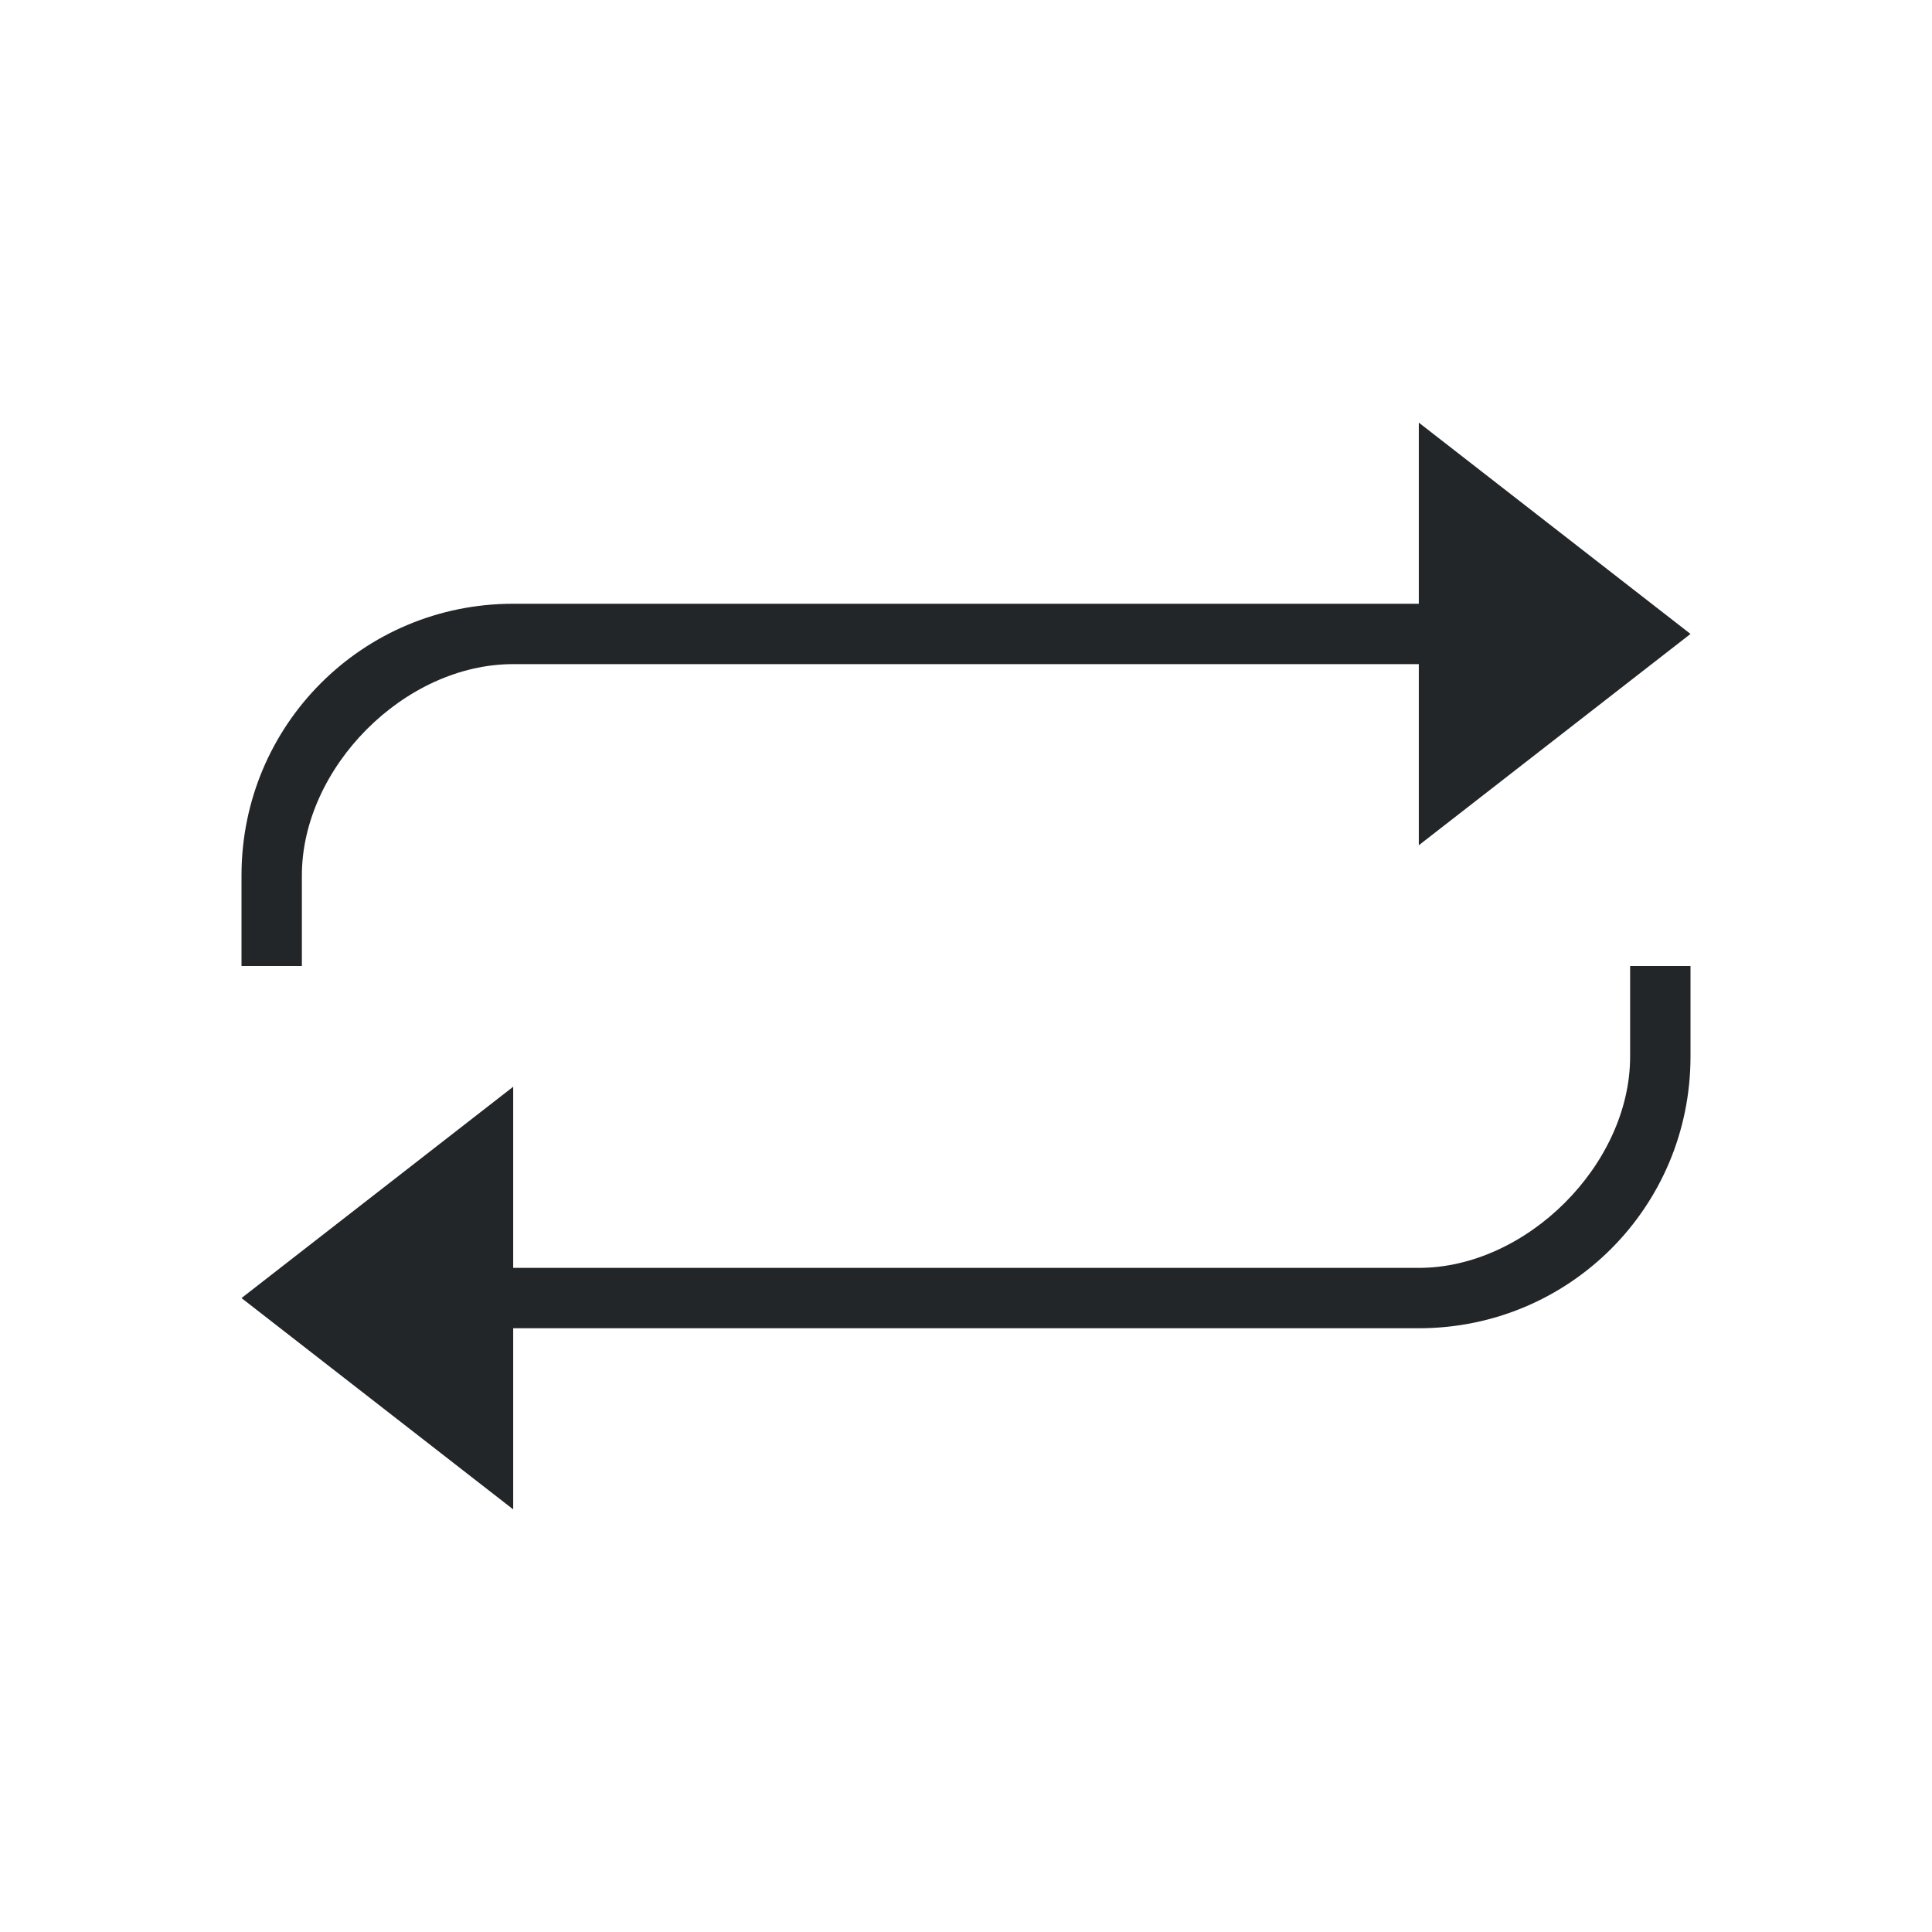
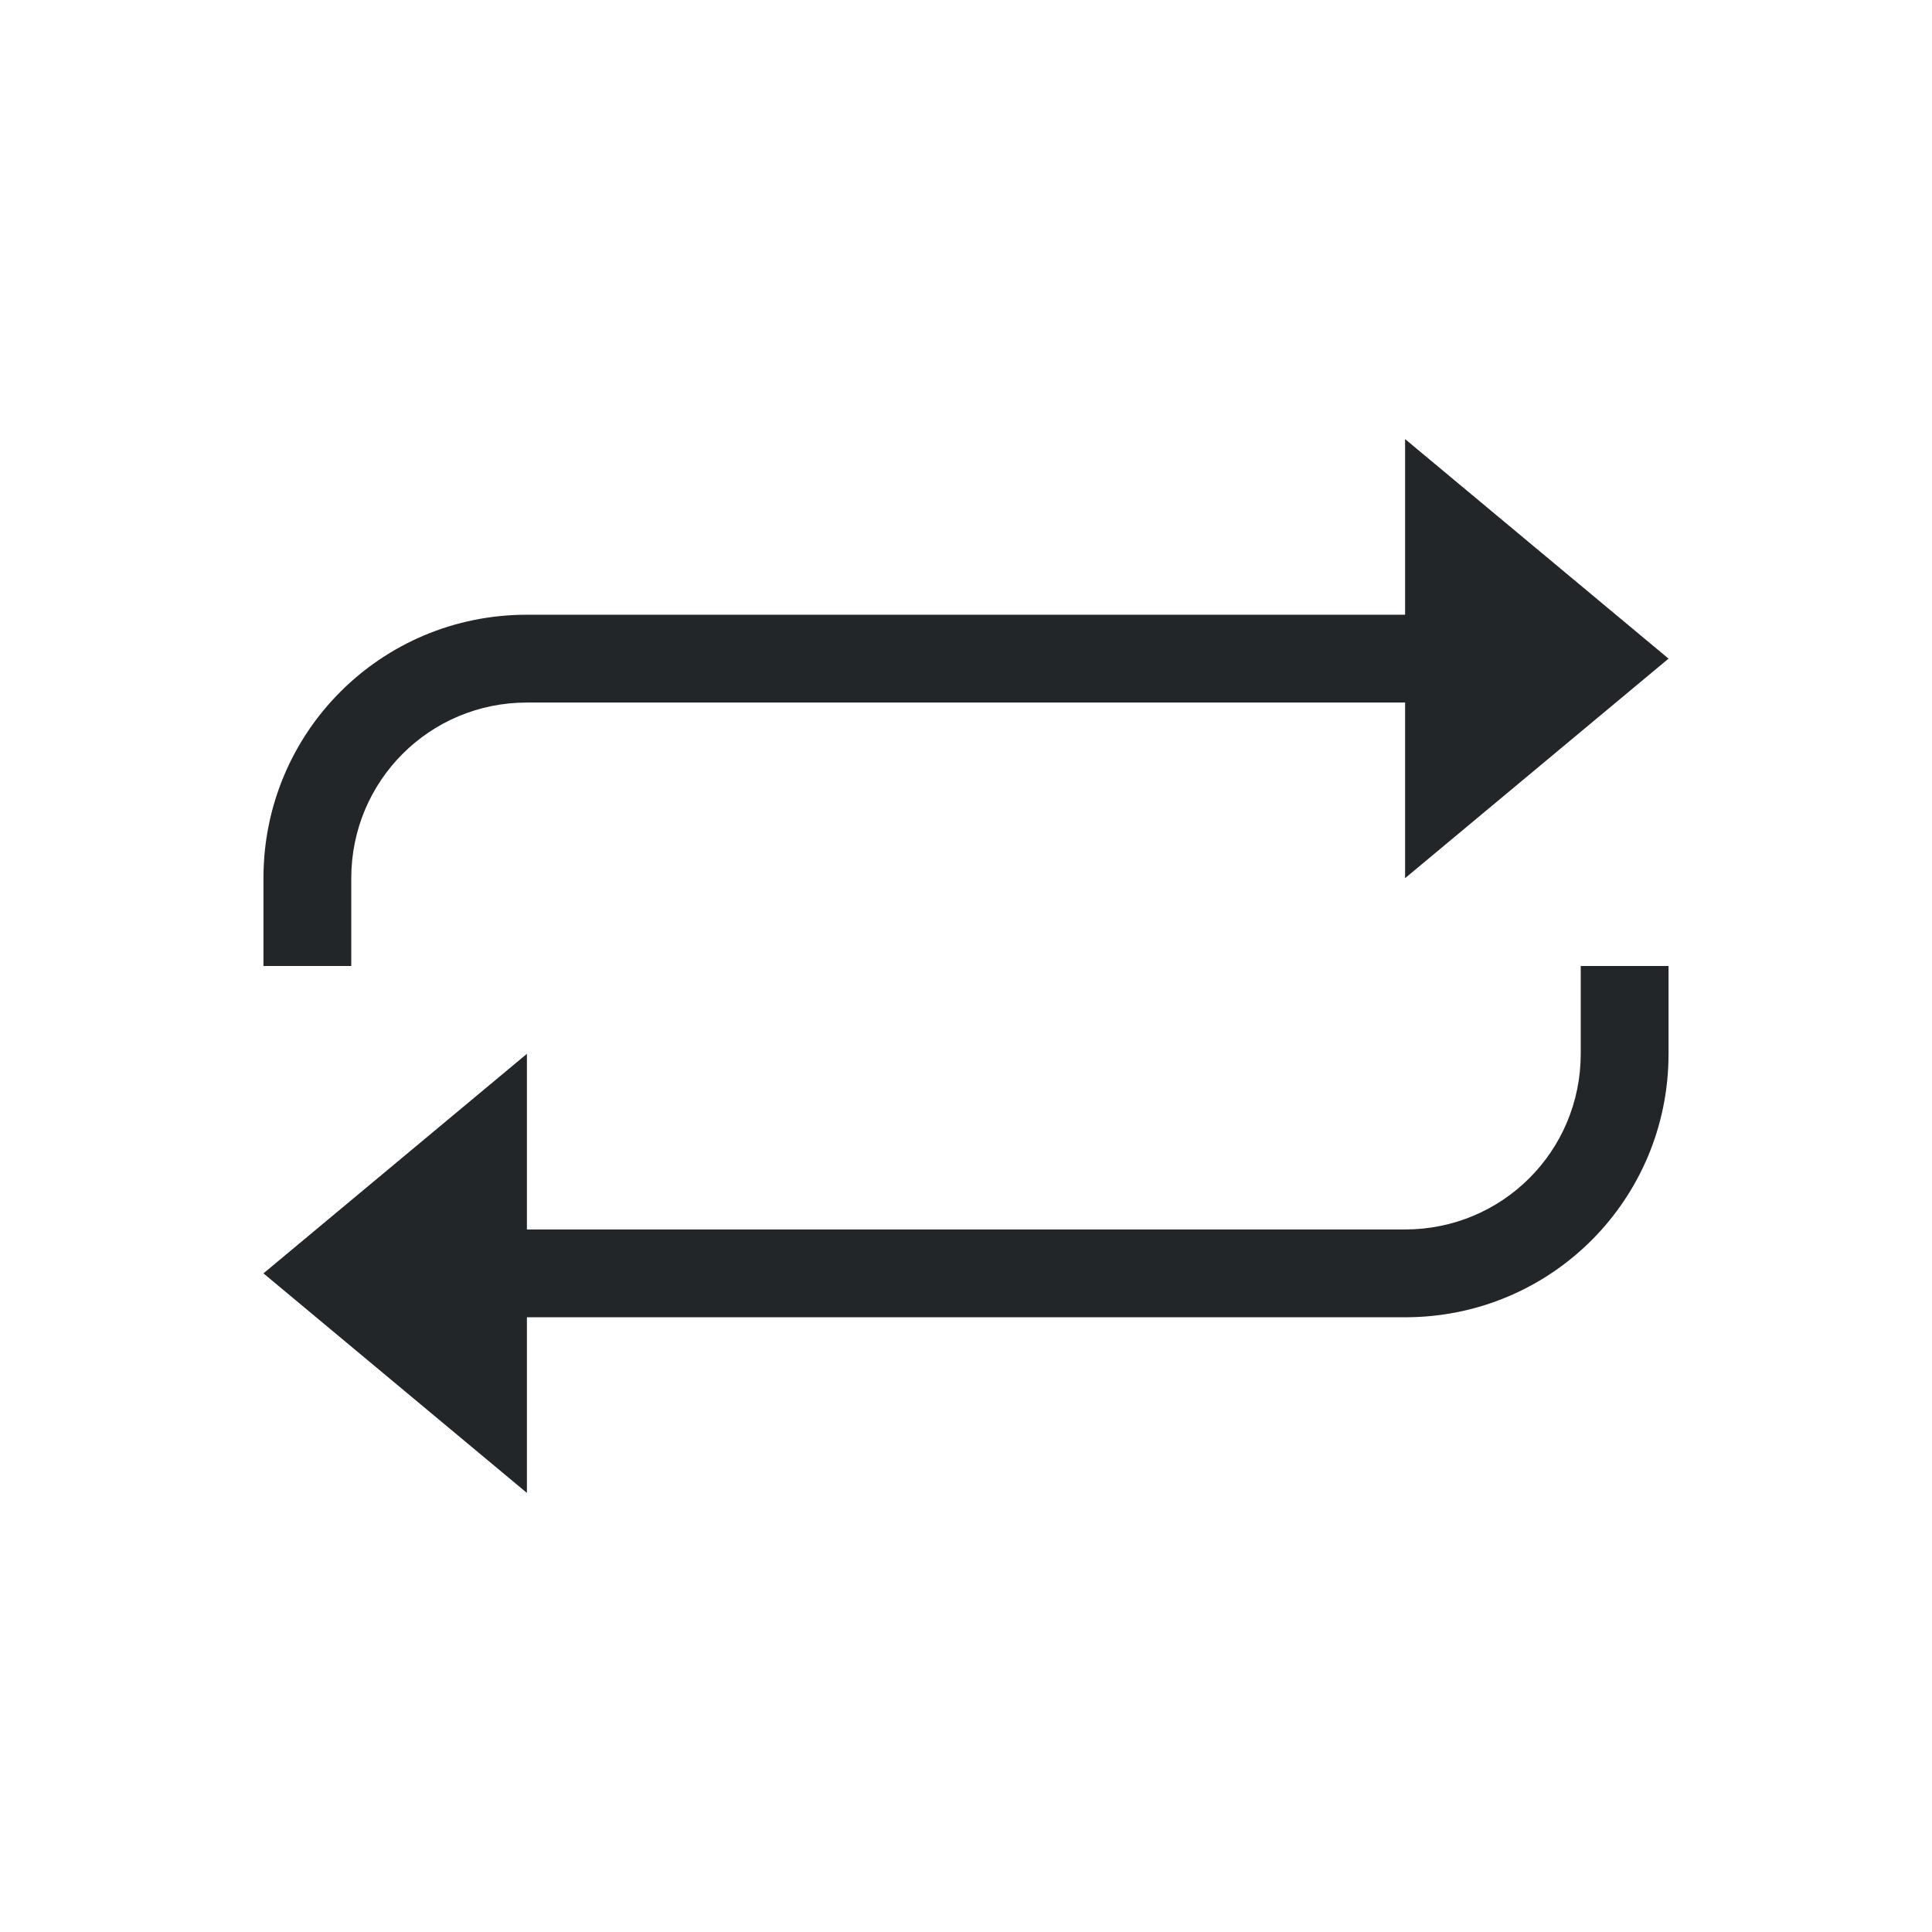
- <svg xmlns="http://www.w3.org/2000/svg" viewBox="0 0 32 32">
-   <defs id="defs3051">
-     <style type="text/css" id="current-color-scheme">
-       .ColorScheme-Text {
-         color:#232629;
-       }
-       </style>
+ <svg xmlns="http://www.w3.org/2000/svg" version="1.1" viewBox="0 0 22 22">
+   <defs>
+     <style id="current-color-scheme" type="text/css">
+             .ColorScheme-Text {
+               color:#232629;
+             }
+         </style>
  </defs>
-   <path style="fill:currentColor;fill-opacity:1;stroke:none" d="m 23.5,7 v 3 0 H 8.5 C 6.007,10 4,12.007 4,14.5 V 16 H 5 V 14.5 C 5,12.718 6.694,11 8.5,11 H 23.5 l -1e-6,3 L 28,10.5 Z M 27,16 v 1.5 C 27,19.287 25.287,21 23.5,21 H 8.5 V 18 L 4,21.5 8.5,25 v -3 0 H 23.5 C 25.993,22 28,19.993 28,17.5 V 16 Z" class="ColorScheme-Text" />
+   <path class="ColorScheme-Text" d="m16 5v2h-10c-1.662 0-3 1.338-3 3v1h1v-1c0-1.108 0.892-2 2-2h10v2l3-2.5zm2 6v1c0 1.108-0.892 2-2 2h-10v-2l-3 2.5 3 2.5v-2h10c1.662 0 3-1.338 3-3v-1z" fill="currentColor" />
</svg>
